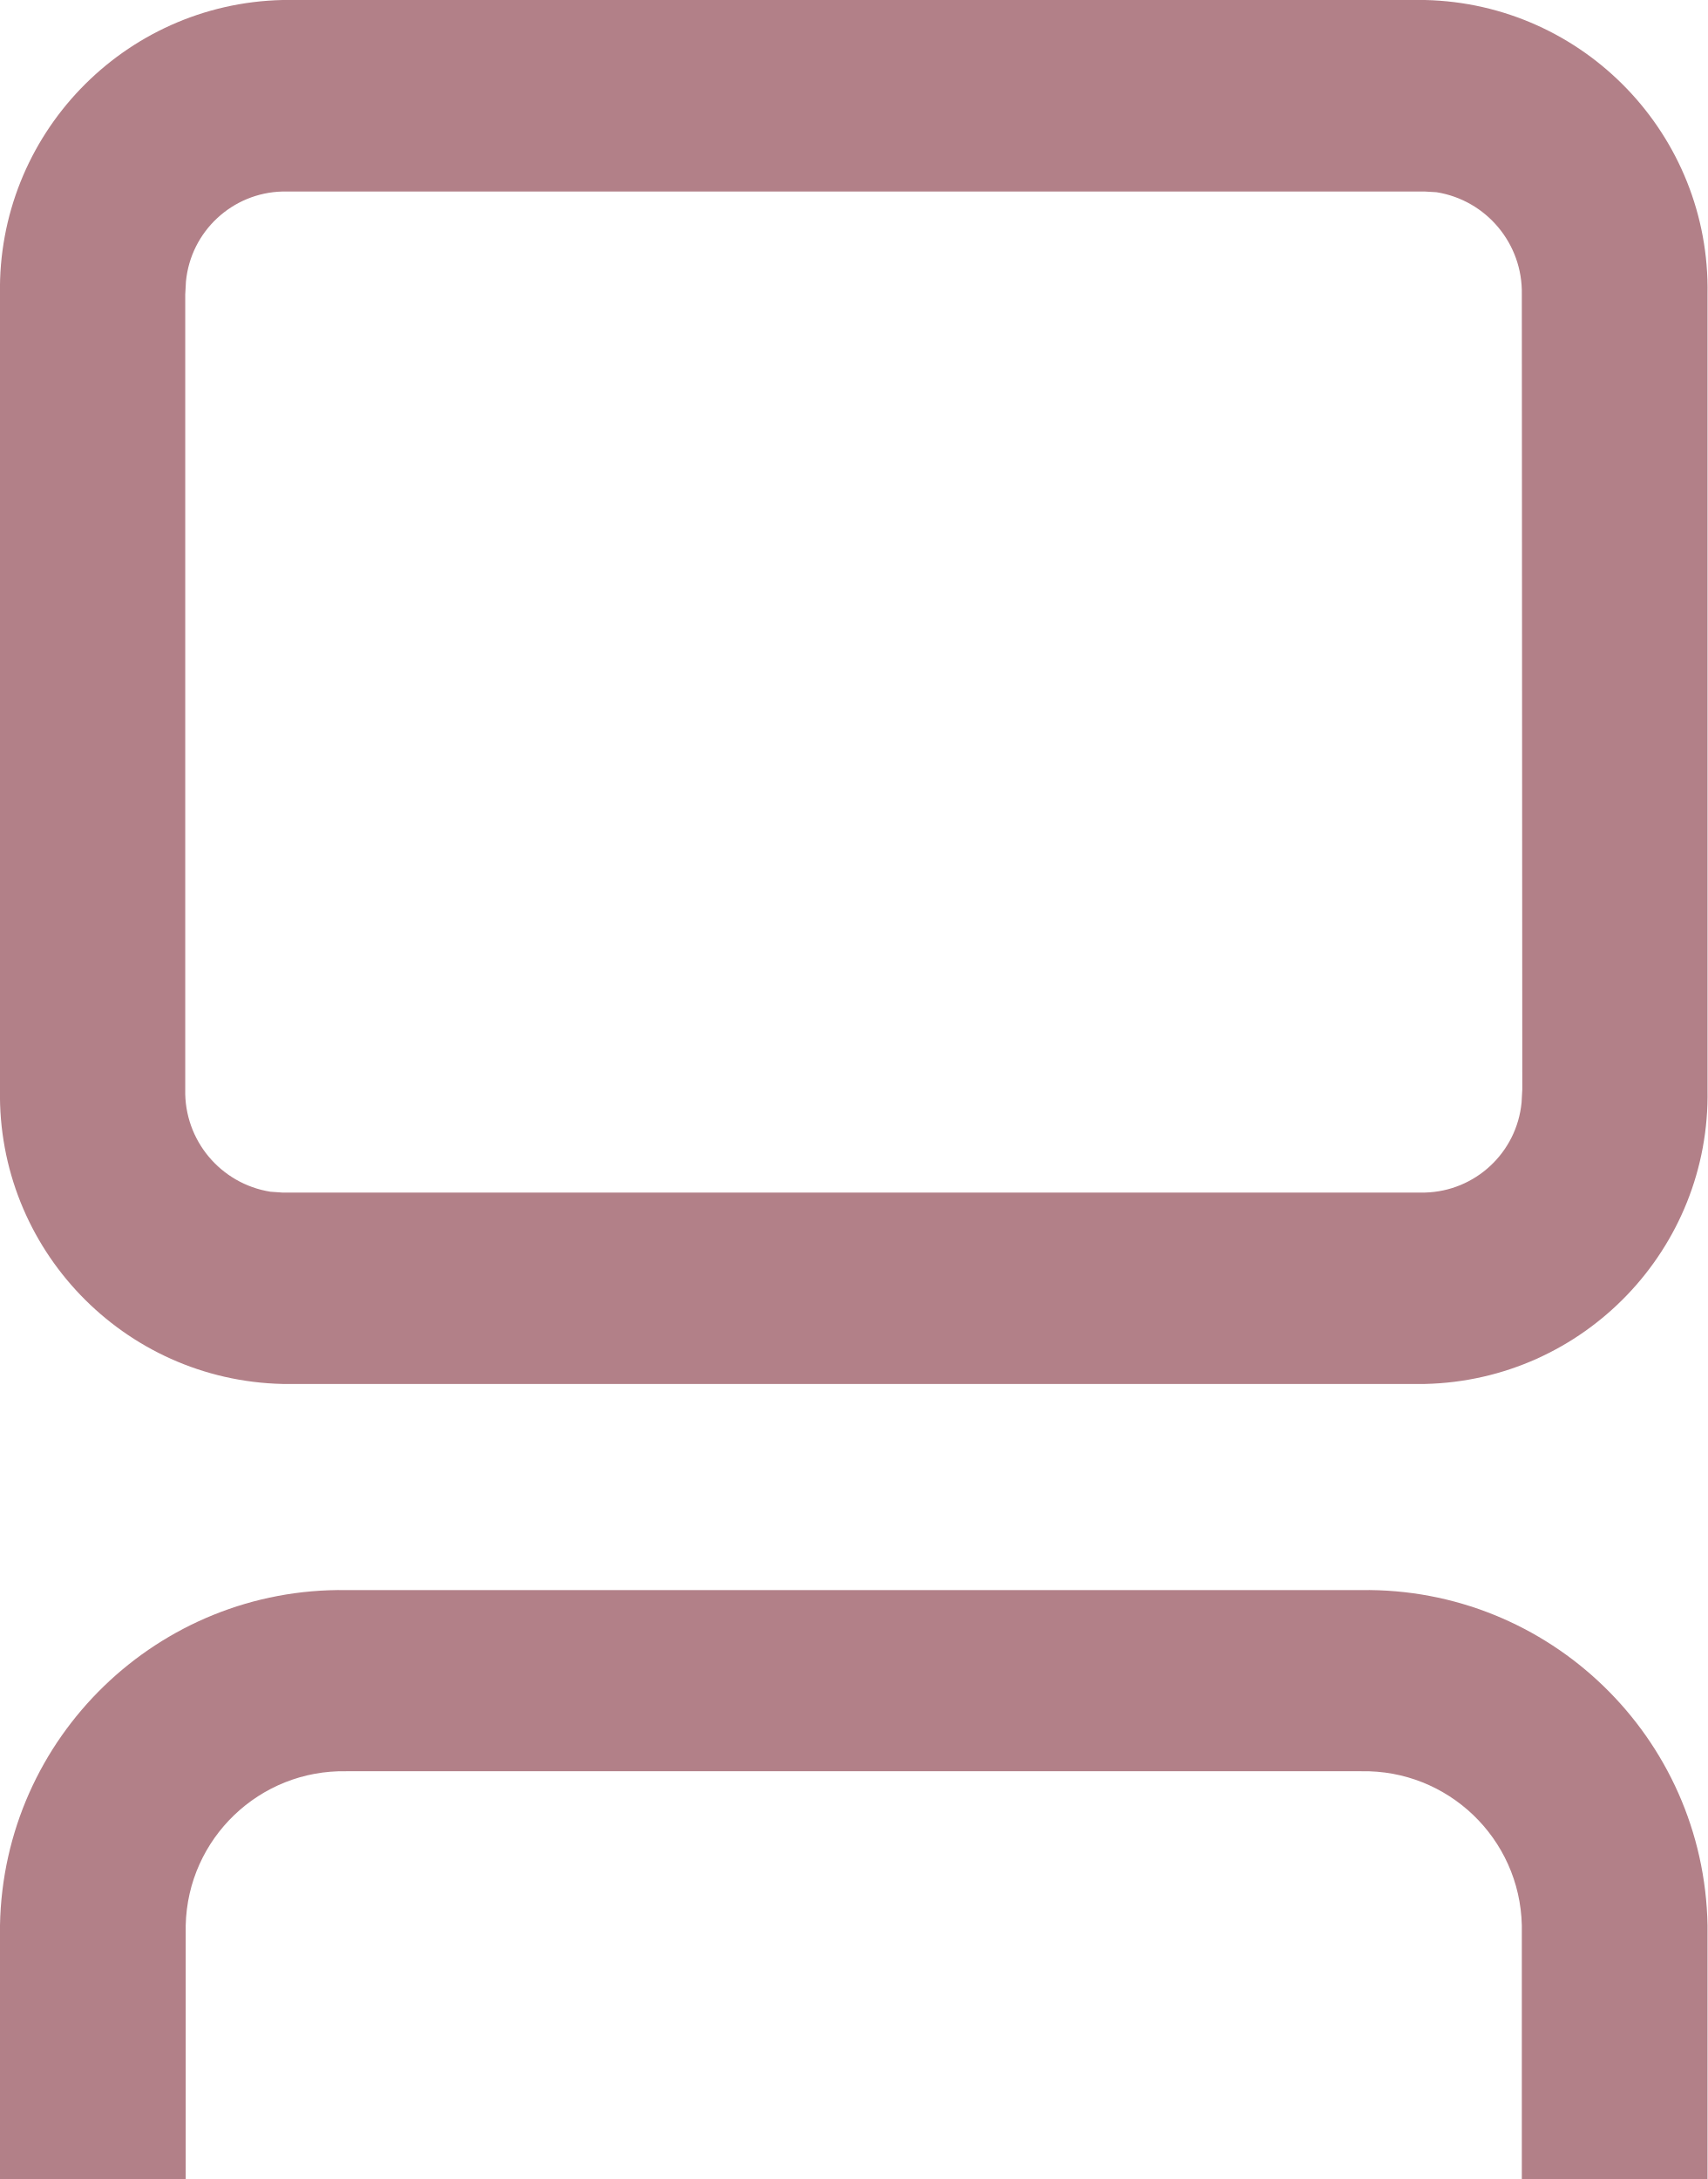
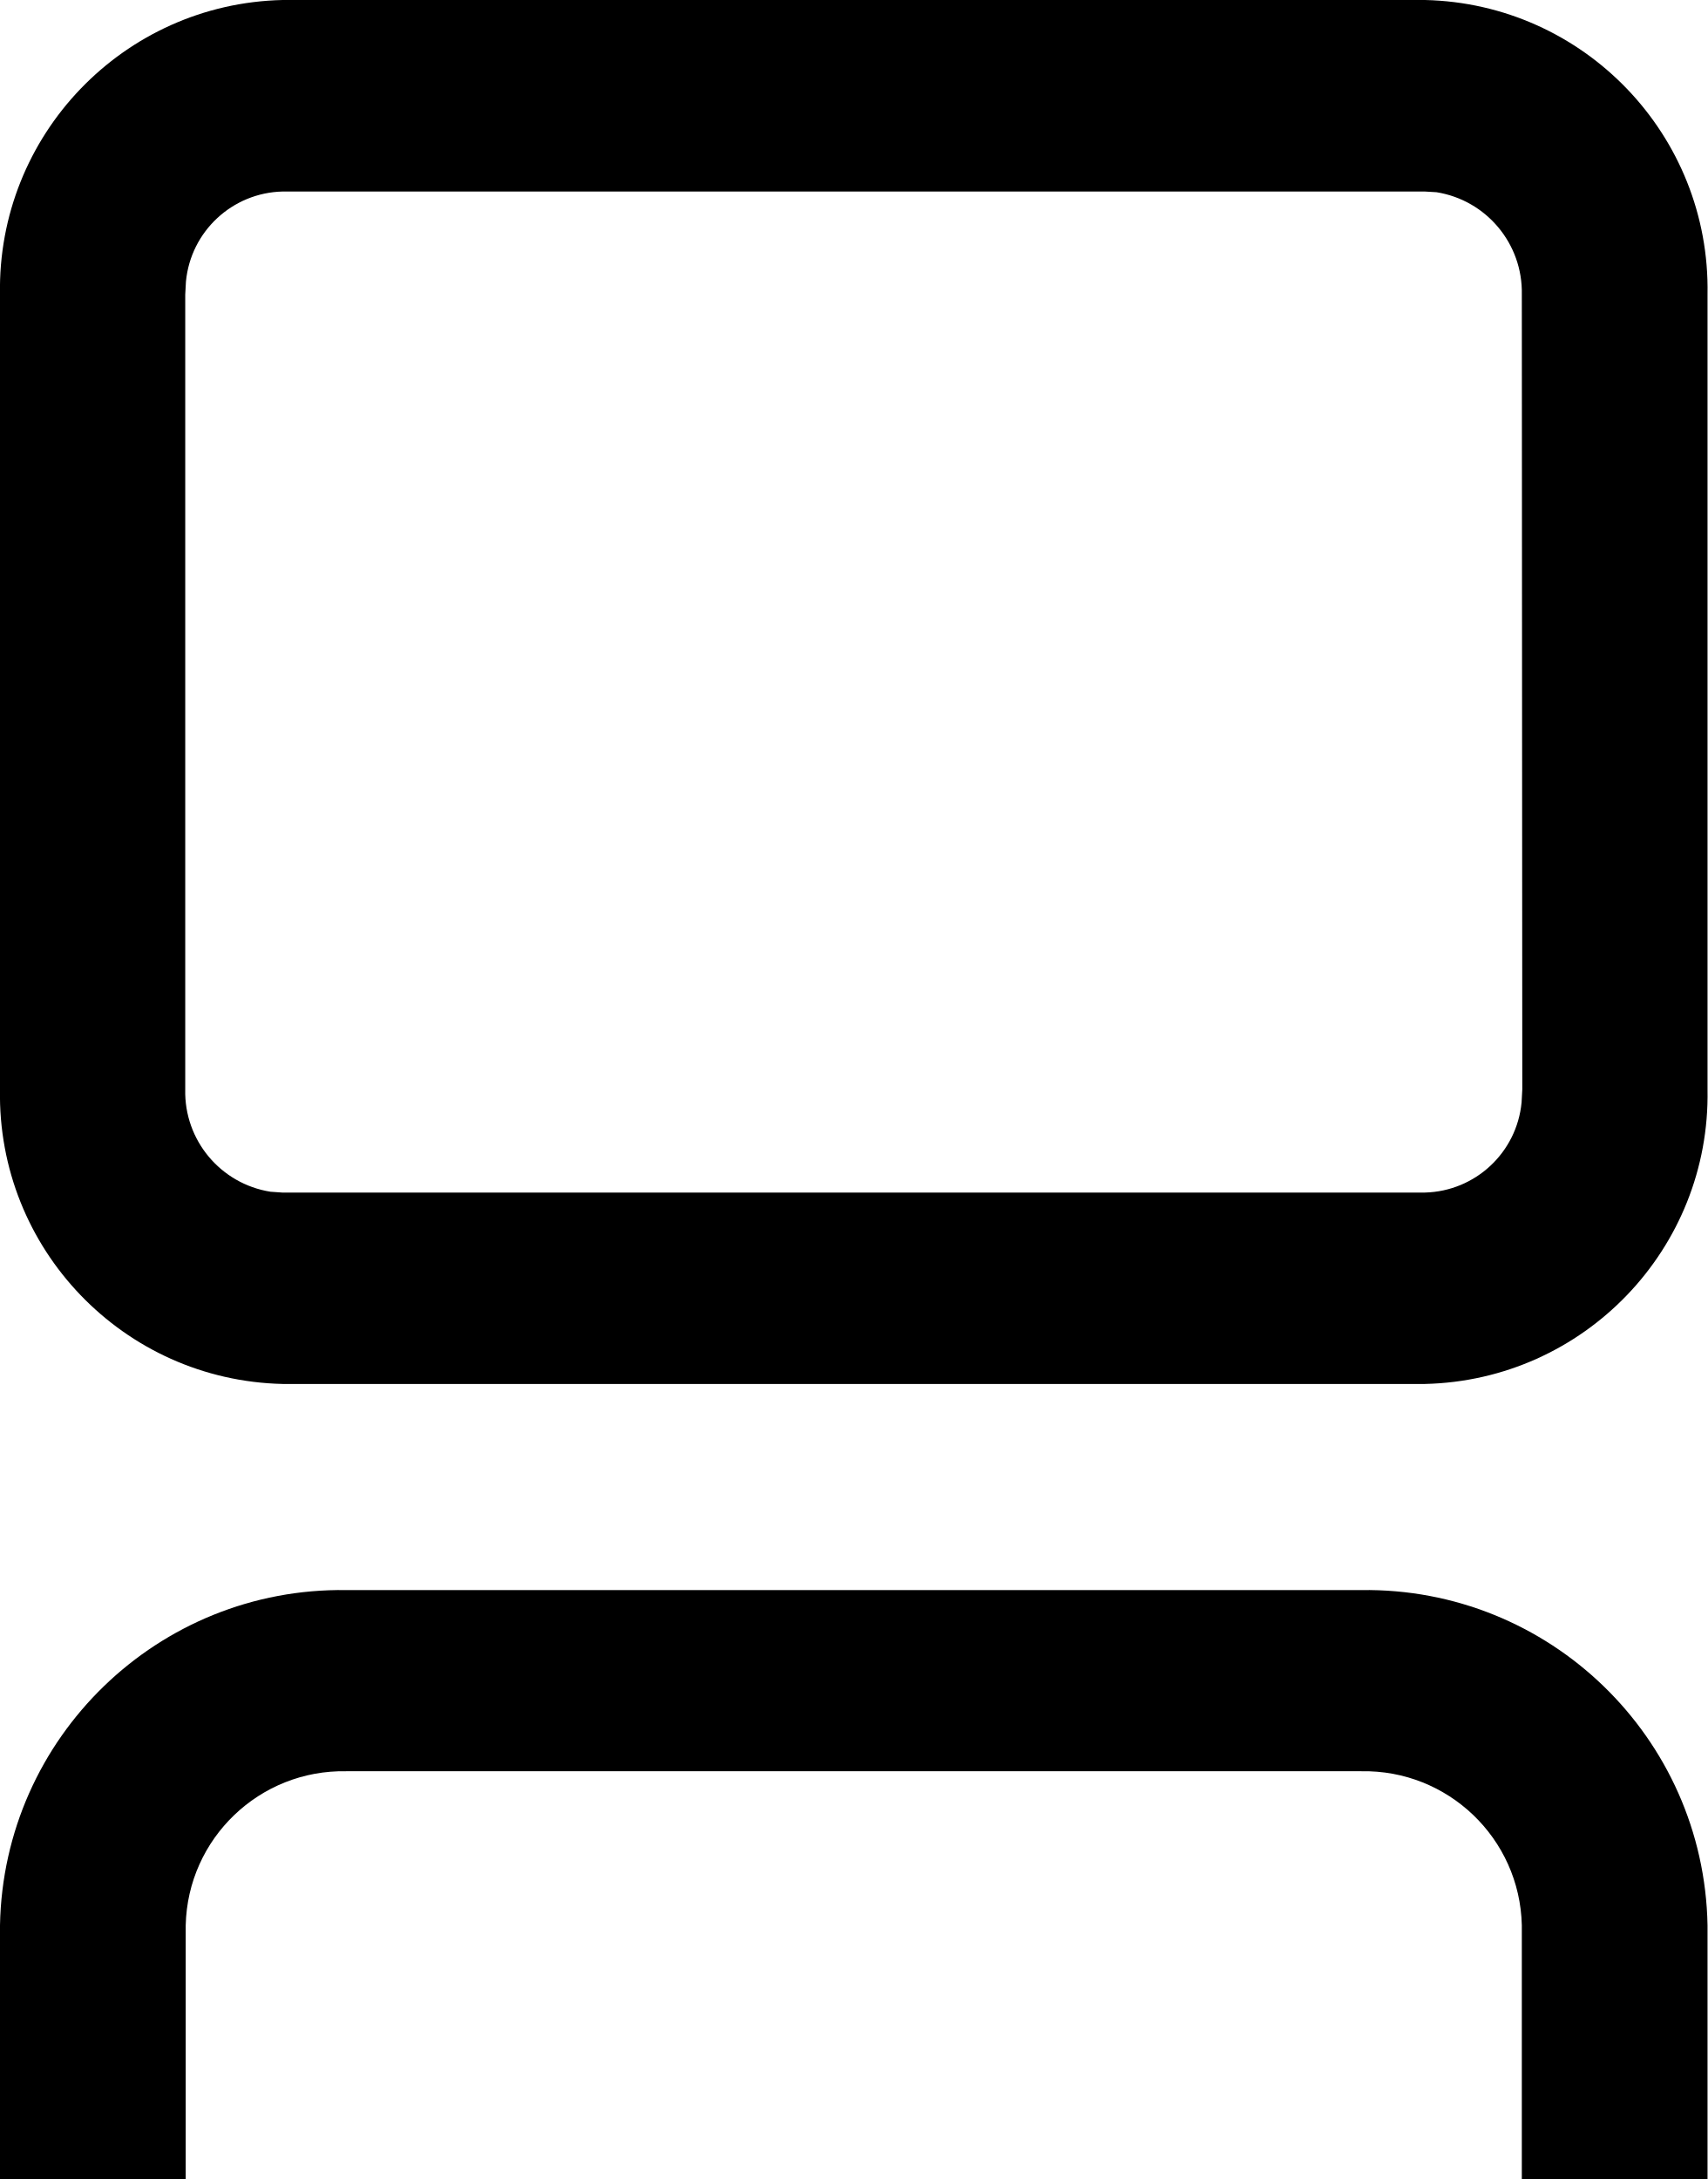
<svg xmlns="http://www.w3.org/2000/svg" width="14.5" height="18.5" viewBox="0 0 14.5 18.5">
-   <path id="Shape" d="M18.5,14.5H16.346A2.9,2.9,0,0,1,13.5,11.558V2.942A2.9,2.9,0,0,1,16.346,0H18.5V1.577H16.346a1.339,1.339,0,0,0-1.308,1.365v8.616a1.339,1.339,0,0,0,1.308,1.365H18.5V14.5Zm-9.25,0H2.5A2.456,2.456,0,0,1,0,12.1V2.4A2.456,2.456,0,0,1,2.5,0H9.25a2.456,2.456,0,0,1,2.5,2.4V12.1A2.456,2.456,0,0,1,9.25,14.5ZM2.5,1.577a.861.861,0,0,0-.868.724l-.006.1V12.1a.845.845,0,0,0,.764.821l.111.006H9.25a.859.859,0,0,0,.868-.724l.007-.1V2.4a.846.846,0,0,0-.765-.821l-.11-.006Z" transform="translate(14.5) rotate(90)" fill="#b28088" />
+   <path id="Shape" d="M18.5,14.5H16.346A2.9,2.9,0,0,1,13.5,11.558V2.942A2.9,2.9,0,0,1,16.346,0H18.5V1.577H16.346a1.339,1.339,0,0,0-1.308,1.365v8.616a1.339,1.339,0,0,0,1.308,1.365H18.5V14.5Zm-9.25,0H2.5A2.456,2.456,0,0,1,0,12.1V2.4A2.456,2.456,0,0,1,2.5,0H9.25a2.456,2.456,0,0,1,2.5,2.4V12.1A2.456,2.456,0,0,1,9.25,14.5ZM2.5,1.577a.861.861,0,0,0-.868.724l-.006.1V12.1a.845.845,0,0,0,.764.821l.111.006H9.25a.859.859,0,0,0,.868-.724l.007-.1V2.4a.846.846,0,0,0-.765-.821l-.11-.006Z" transform="translate(14.5) rotate(90)" />
</svg>
